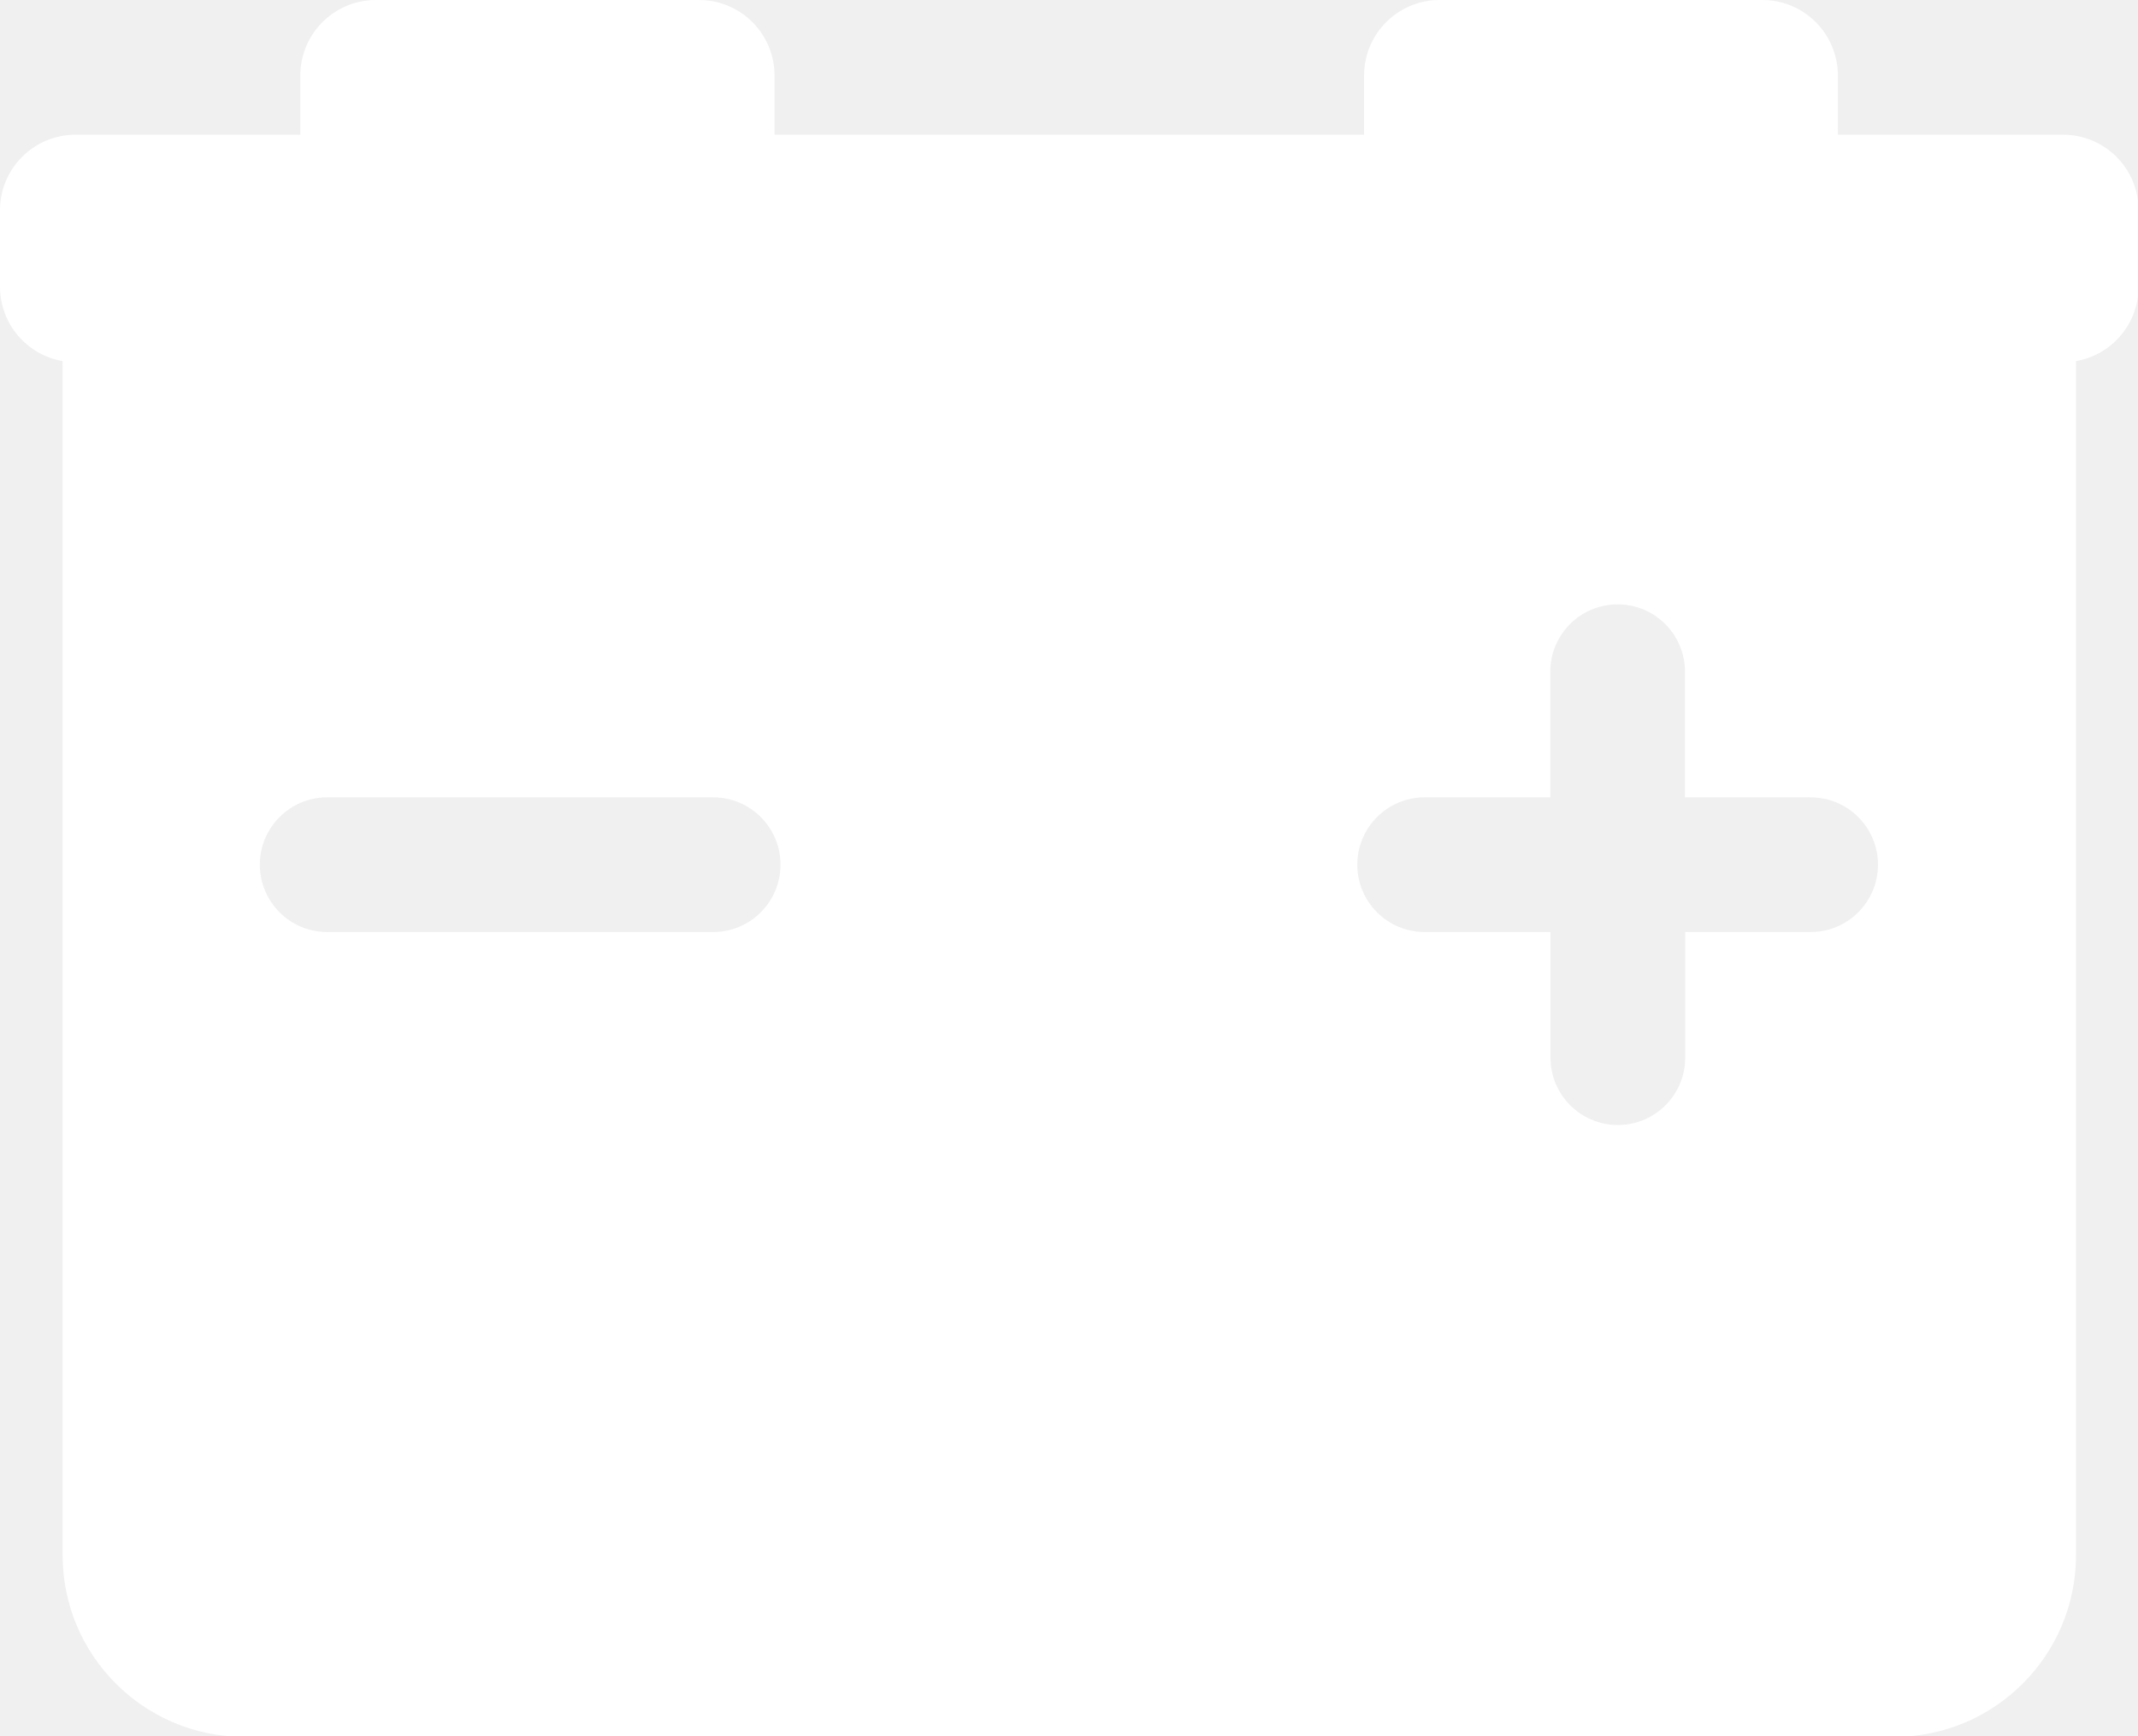
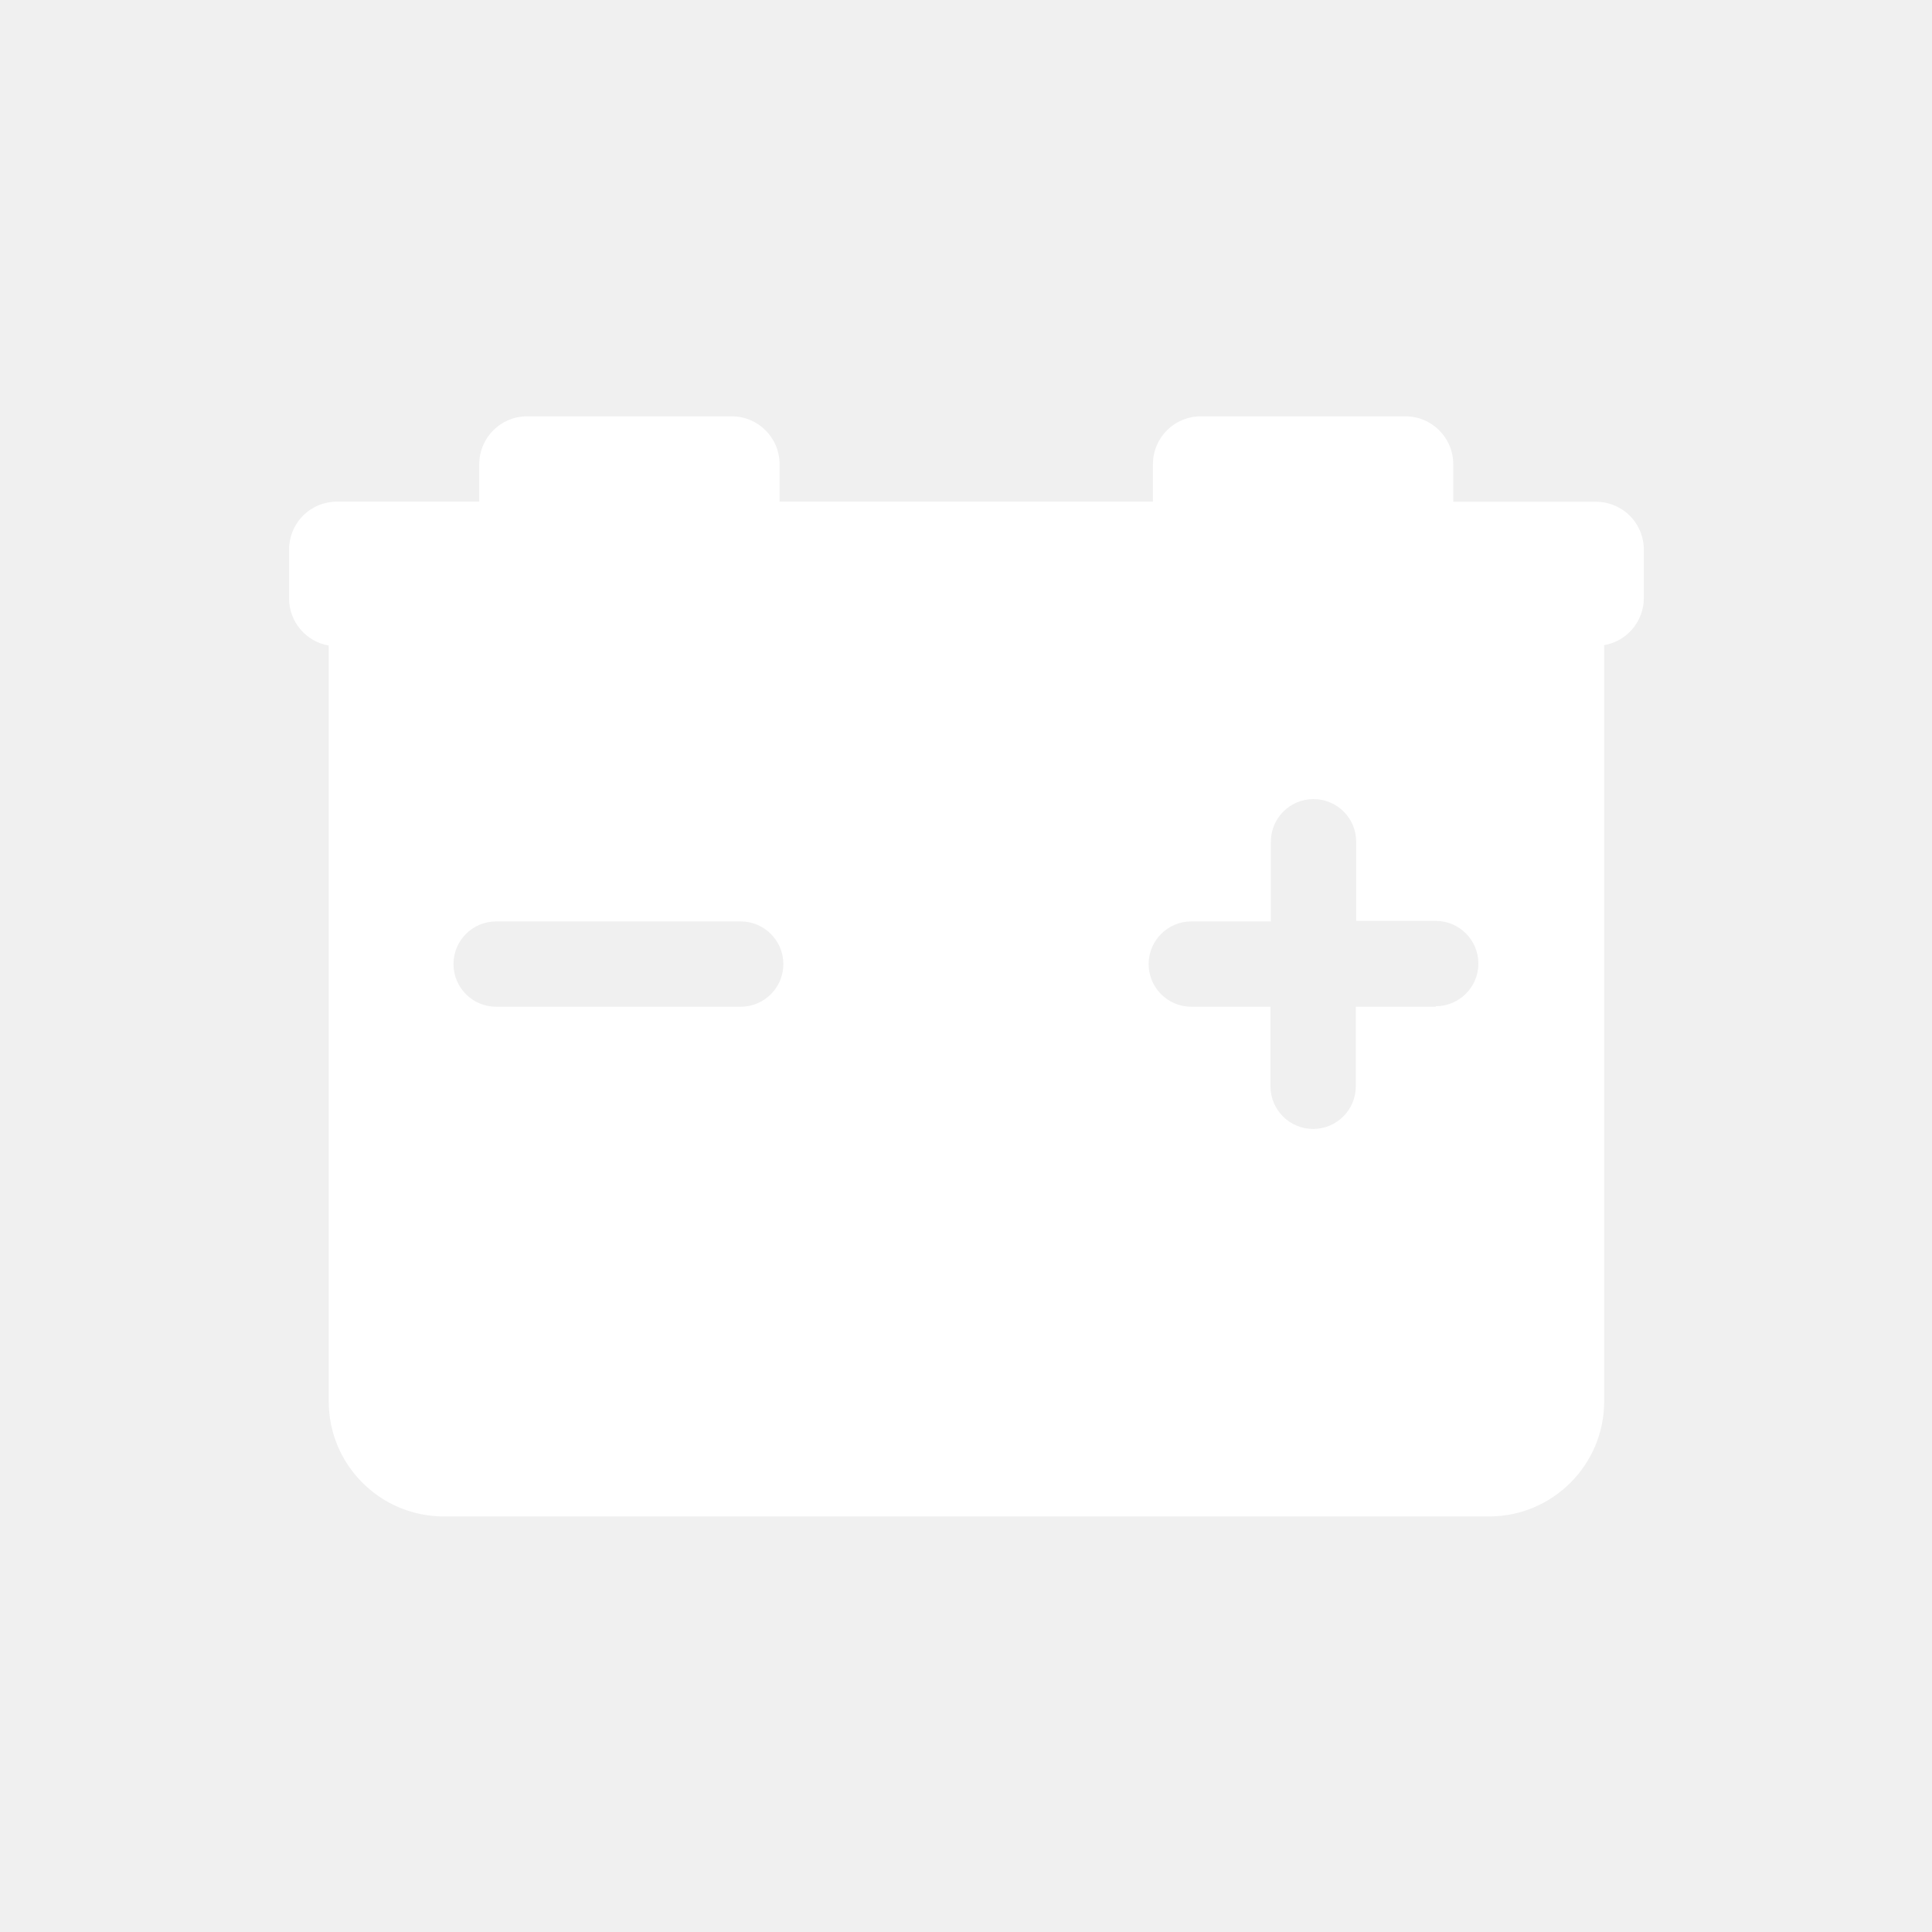
- <svg xmlns="http://www.w3.org/2000/svg" viewBox="0 0 105.86 85.94">
+ <svg xmlns="http://www.w3.org/2000/svg" viewBox="0 0 151.05 151.05">
  <defs>
-     <style>.cls-1{fill:#fff;}</style>
+     <style>.cls-1{opacity:0;}.cls-2{fill:#fff;}</style>
  </defs>
  <g id="Layer_2" data-name="Layer 2">
    <g id="Layer_1-2" data-name="Layer 1">
-       <path class="cls-1" d="M102.12,6.67H91V3.74A3.74,3.74,0,0,0,87.28,0h-16a3.74,3.74,0,0,0-3.74,3.74V6.67H38.35V3.74A3.74,3.74,0,0,0,34.61,0h-16a3.74,3.74,0,0,0-3.74,3.74V6.67H3.74A3.74,3.74,0,0,0,0,10.41V14.2a3.74,3.74,0,0,0,3.1,3.68V77a9,9,0,0,0,9,9H93.79a9,9,0,0,0,9-9V17.88a3.74,3.74,0,0,0,3.1-3.68V10.41A3.74,3.74,0,0,0,102.12,6.67ZM35.31,46.15H16.2a3.33,3.33,0,0,1,0-6.67H35.31a3.33,3.33,0,1,1,0,6.67Zm54.35,0H83.44v6.22a3.33,3.33,0,1,1-6.67,0V46.15H70.54a3.33,3.33,0,0,1,0-6.67h6.22V33.26a3.33,3.33,0,1,1,6.67,0v6.22h6.22a3.33,3.33,0,1,1,0,6.67Z" />
+       <g class="cls-1">
+         <rect class="cls-2" width="151.05" height="151.05" />
+       </g>
+       <path class="cls-2" d="M124.72,39.23h-11.1V36.29a3.74,3.74,0,0,0-3.74-3.74h-16a3.74,3.74,0,0,0-3.74,3.74v2.93H60.95V36.29a3.74,3.74,0,0,0-3.74-3.74h-16a3.74,3.74,0,0,0-3.74,3.74v2.93H26.33A3.74,3.74,0,0,0,22.6,43v3.79a3.74,3.74,0,0,0,3.1,3.68v59.09a9,9,0,0,0,9,9h81.72a9,9,0,0,0,9-9V50.44a3.74,3.74,0,0,0,3.1-3.68V43A3.74,3.74,0,0,0,124.72,39.23ZM57.91,78.71H38.79a3.33,3.33,0,0,1,0-6.67H57.91a3.33,3.33,0,0,1,0,6.67Zm54.35,0H106v6.22a3.33,3.33,0,1,1-6.67,0V78.71H93.14a3.33,3.33,0,0,1,0-6.67h6.22V65.81a3.33,3.33,0,1,1,6.67,0V72h6.22a3.33,3.33,0,1,1,0,6.67Z" />
    </g>
  </g>
</svg>
